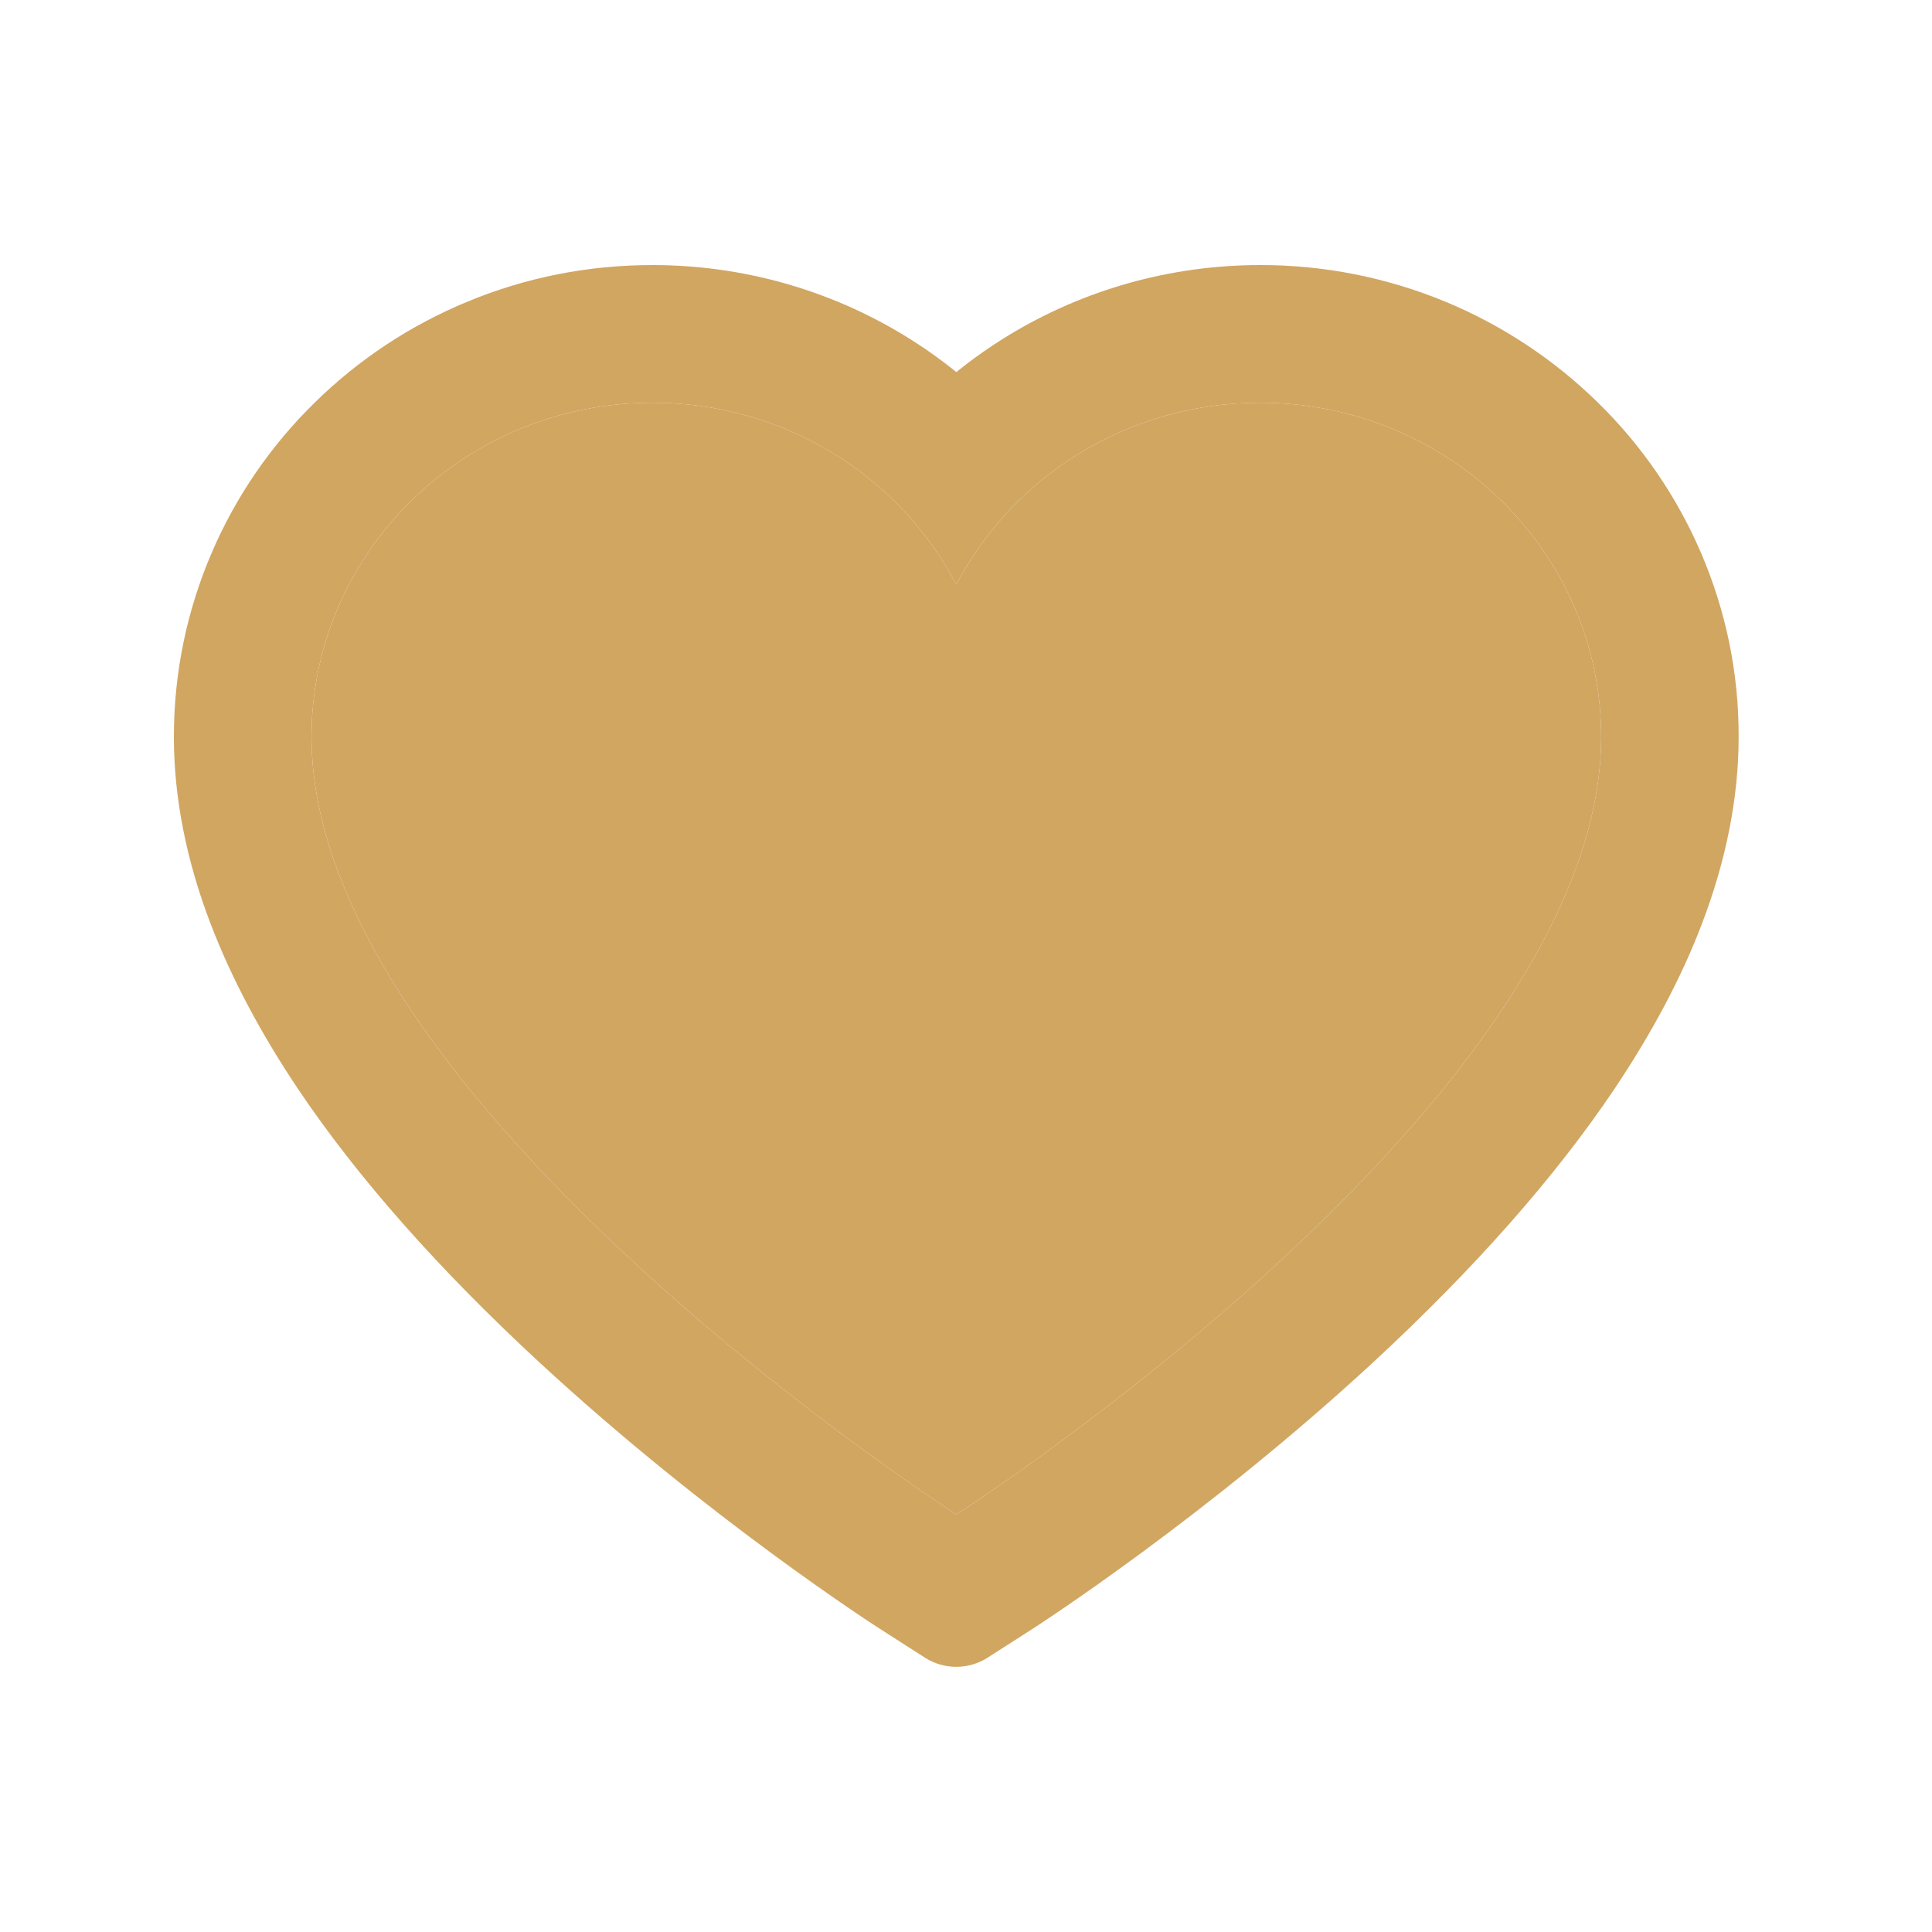
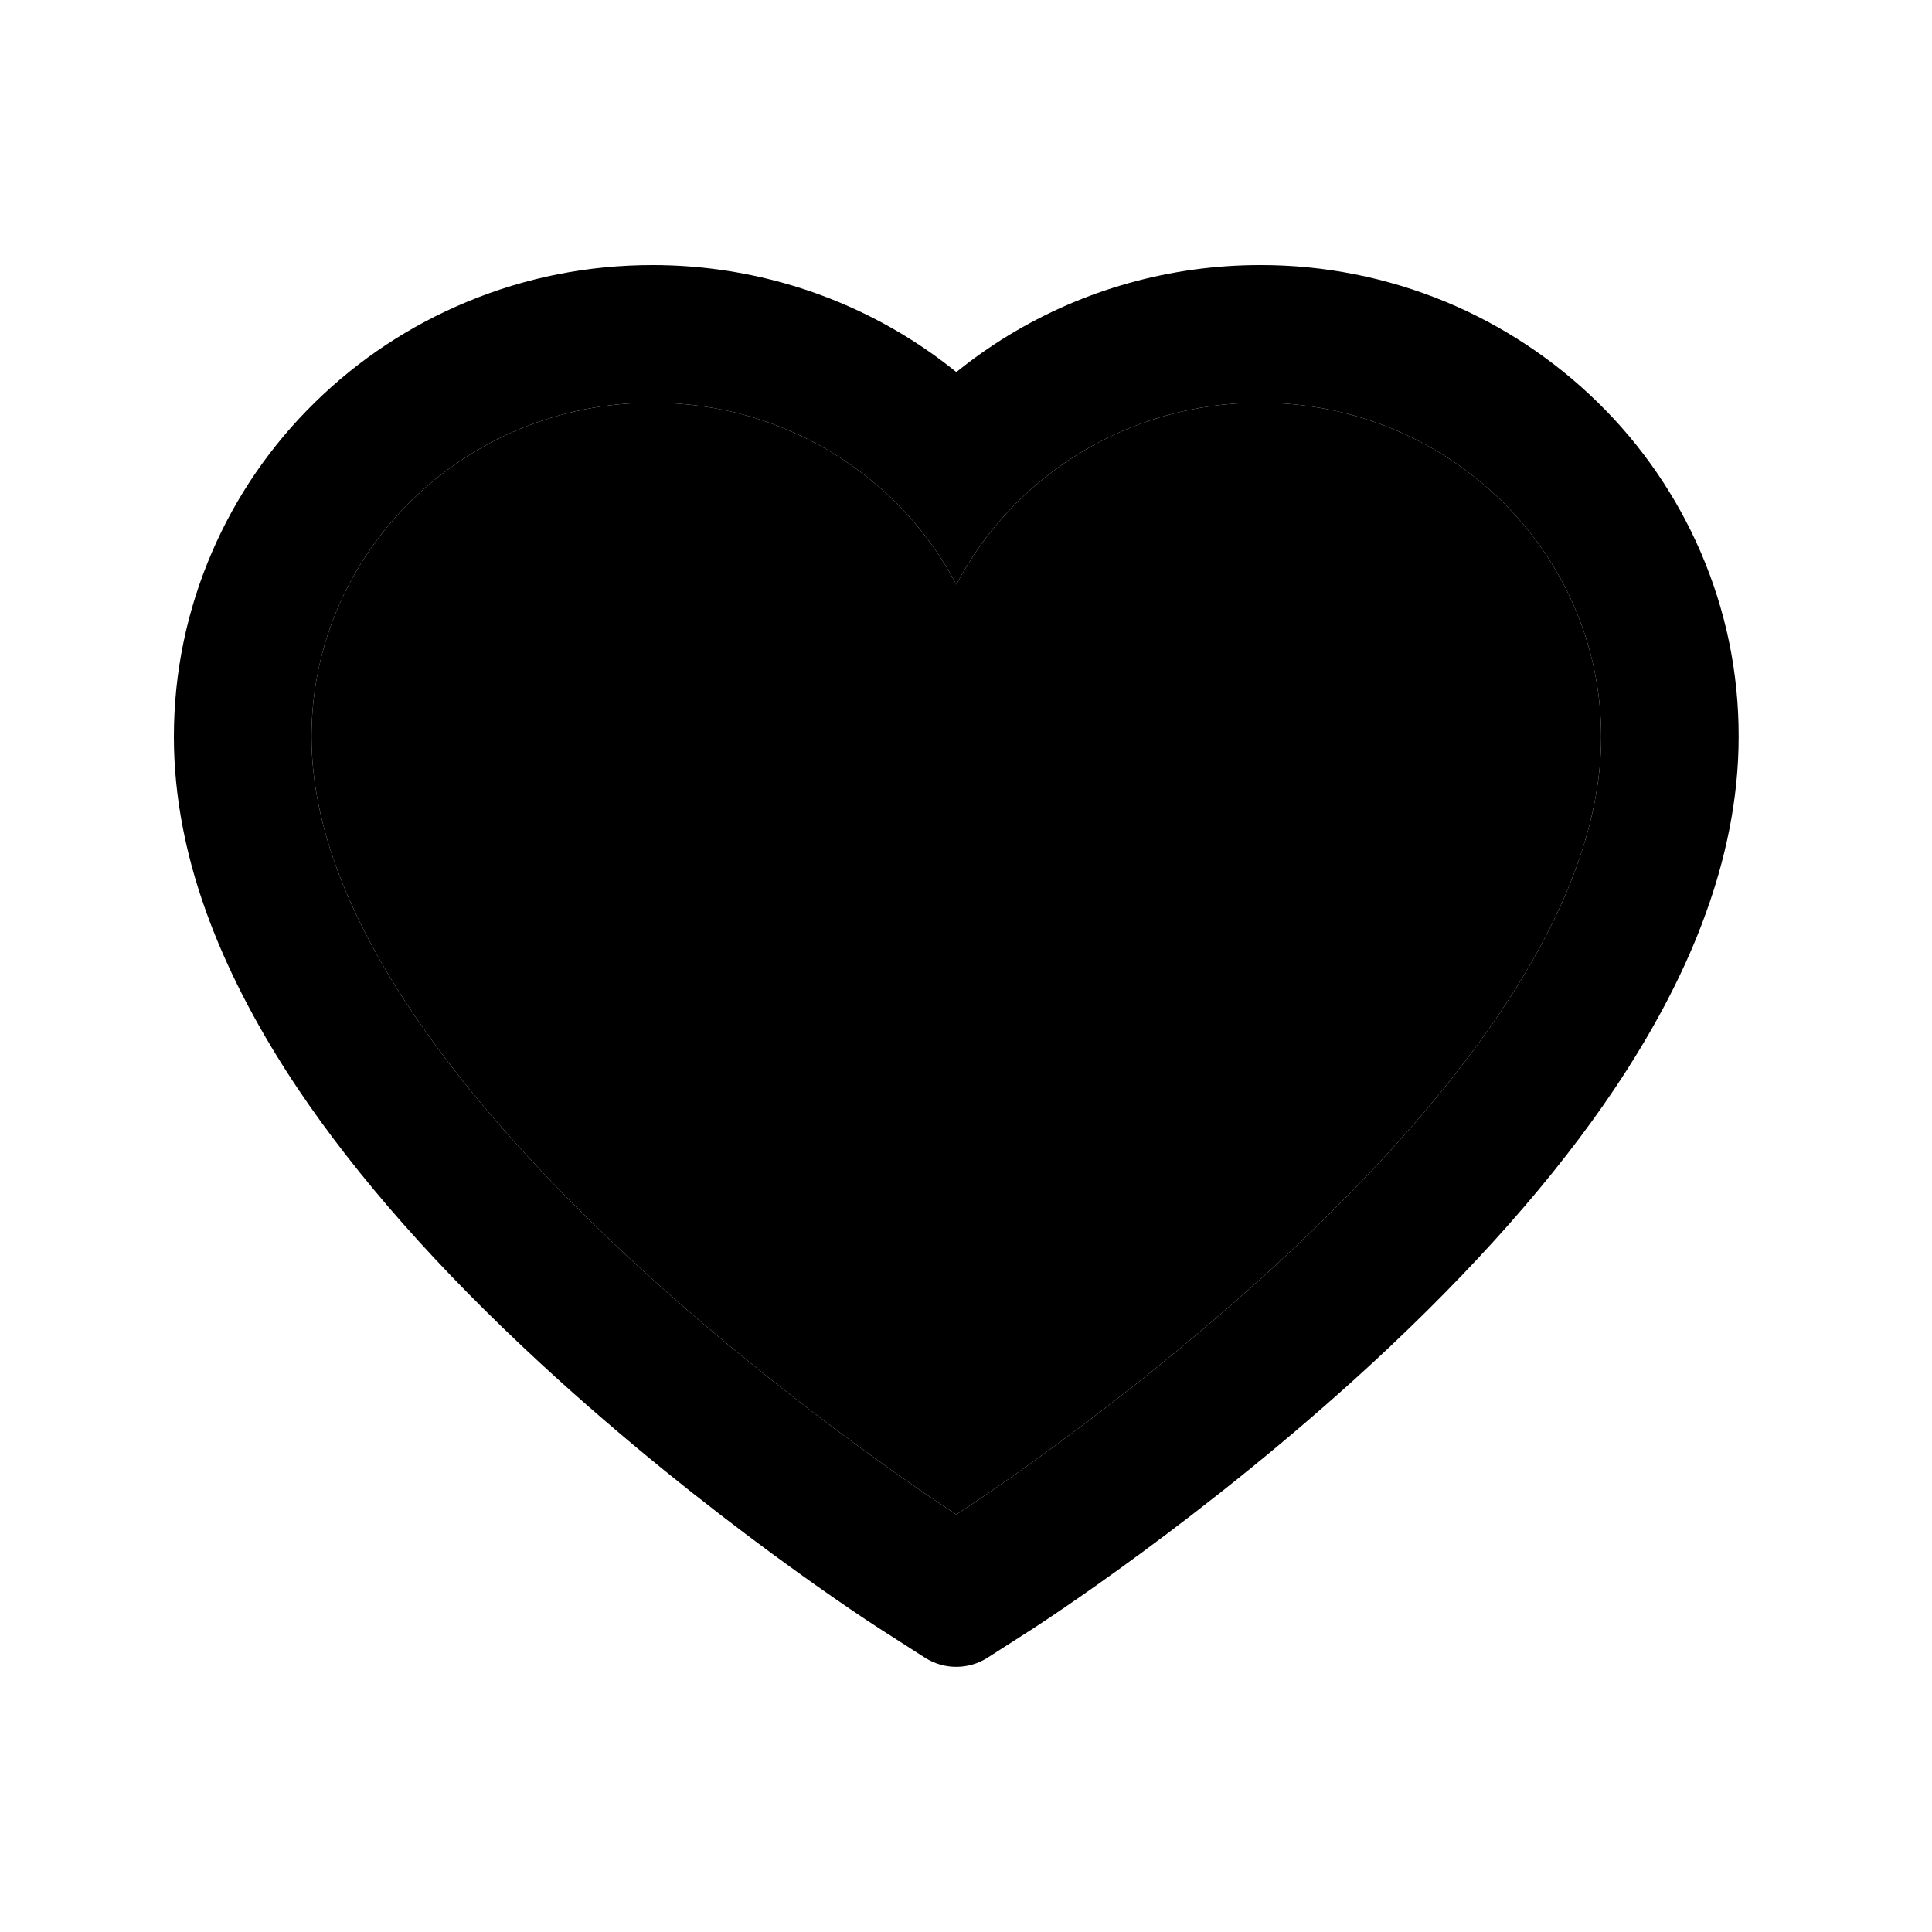
<svg xmlns="http://www.w3.org/2000/svg" width="25" height="25" viewBox="0 0 25 25" fill="none">
-   <path d="M22.008 7.147C21.694 6.419 21.241 5.76 20.674 5.206C20.107 4.651 19.439 4.209 18.706 3.905C17.945 3.59 17.129 3.428 16.305 3.43C15.15 3.43 14.023 3.746 13.043 4.344C12.809 4.487 12.586 4.644 12.375 4.815C12.164 4.644 11.941 4.487 11.707 4.344C10.727 3.746 9.6 3.43 8.445 3.43C7.612 3.43 6.806 3.589 6.045 3.905C5.309 4.21 4.645 4.648 4.076 5.206C3.509 5.76 3.055 6.419 2.742 7.147C2.416 7.904 2.25 8.708 2.25 9.535C2.25 10.316 2.409 11.129 2.726 11.956C2.991 12.648 3.37 13.365 3.855 14.089C4.624 15.235 5.681 16.43 6.994 17.642C9.169 19.651 11.323 21.038 11.414 21.095L11.97 21.451C12.216 21.608 12.532 21.608 12.778 21.451L13.334 21.095C13.425 21.036 15.577 19.651 17.754 17.642C19.066 16.43 20.123 15.235 20.892 14.089C21.377 13.365 21.759 12.648 22.022 11.956C22.338 11.129 22.498 10.316 22.498 9.535C22.5 8.708 22.334 7.904 22.008 7.147ZM12.375 19.597C12.375 19.597 4.031 14.251 4.031 9.535C4.031 7.147 6.007 5.211 8.445 5.211C10.158 5.211 11.644 6.167 12.375 7.564C13.106 6.167 14.592 5.211 16.305 5.211C18.743 5.211 20.719 7.147 20.719 9.535C20.719 14.251 12.375 19.597 12.375 19.597Z" fill="#D1A661" />
-   <path d="M16.305 5.211C14.592 5.211 13.106 6.167 12.375 7.564C11.644 6.167 10.158 5.211 8.445 5.211C6.007 5.211 4.031 7.147 4.031 9.535C4.031 14.251 12.375 19.597 12.375 19.597C12.375 19.597 20.719 14.251 20.719 9.535C20.719 7.147 18.743 5.211 16.305 5.211Z" fill="#D1A661" />
+   <path d="M22.008 7.147C21.694 6.419 21.241 5.76 20.674 5.206C20.107 4.651 19.439 4.209 18.706 3.905C17.945 3.59 17.129 3.428 16.305 3.43C15.15 3.43 14.023 3.746 13.043 4.344C12.809 4.487 12.586 4.644 12.375 4.815C12.164 4.644 11.941 4.487 11.707 4.344C10.727 3.746 9.6 3.43 8.445 3.43C7.612 3.43 6.806 3.589 6.045 3.905C5.309 4.21 4.645 4.648 4.076 5.206C3.509 5.76 3.055 6.419 2.742 7.147C2.416 7.904 2.25 8.708 2.25 9.535C2.25 10.316 2.409 11.129 2.726 11.956C2.991 12.648 3.37 13.365 3.855 14.089C4.624 15.235 5.681 16.43 6.994 17.642C9.169 19.651 11.323 21.038 11.414 21.095L11.97 21.451C12.216 21.608 12.532 21.608 12.778 21.451L13.334 21.095C13.425 21.036 15.577 19.651 17.754 17.642C19.066 16.43 20.123 15.235 20.892 14.089C21.377 13.365 21.759 12.648 22.022 11.956C22.338 11.129 22.498 10.316 22.498 9.535C22.5 8.708 22.334 7.904 22.008 7.147ZM12.375 19.597C12.375 19.597 4.031 14.251 4.031 9.535C4.031 7.147 6.007 5.211 8.445 5.211C10.158 5.211 11.644 6.167 12.375 7.564C13.106 6.167 14.592 5.211 16.305 5.211C18.743 5.211 20.719 7.147 20.719 9.535C20.719 14.251 12.375 19.597 12.375 19.597Z" fill="#000000" />
+   <path d="M16.305 5.211C14.592 5.211 13.106 6.167 12.375 7.564C11.644 6.167 10.158 5.211 8.445 5.211C6.007 5.211 4.031 7.147 4.031 9.535C4.031 14.251 12.375 19.597 12.375 19.597C12.375 19.597 20.719 14.251 20.719 9.535C20.719 7.147 18.743 5.211 16.305 5.211Z" fill="#000000" />
</svg>
